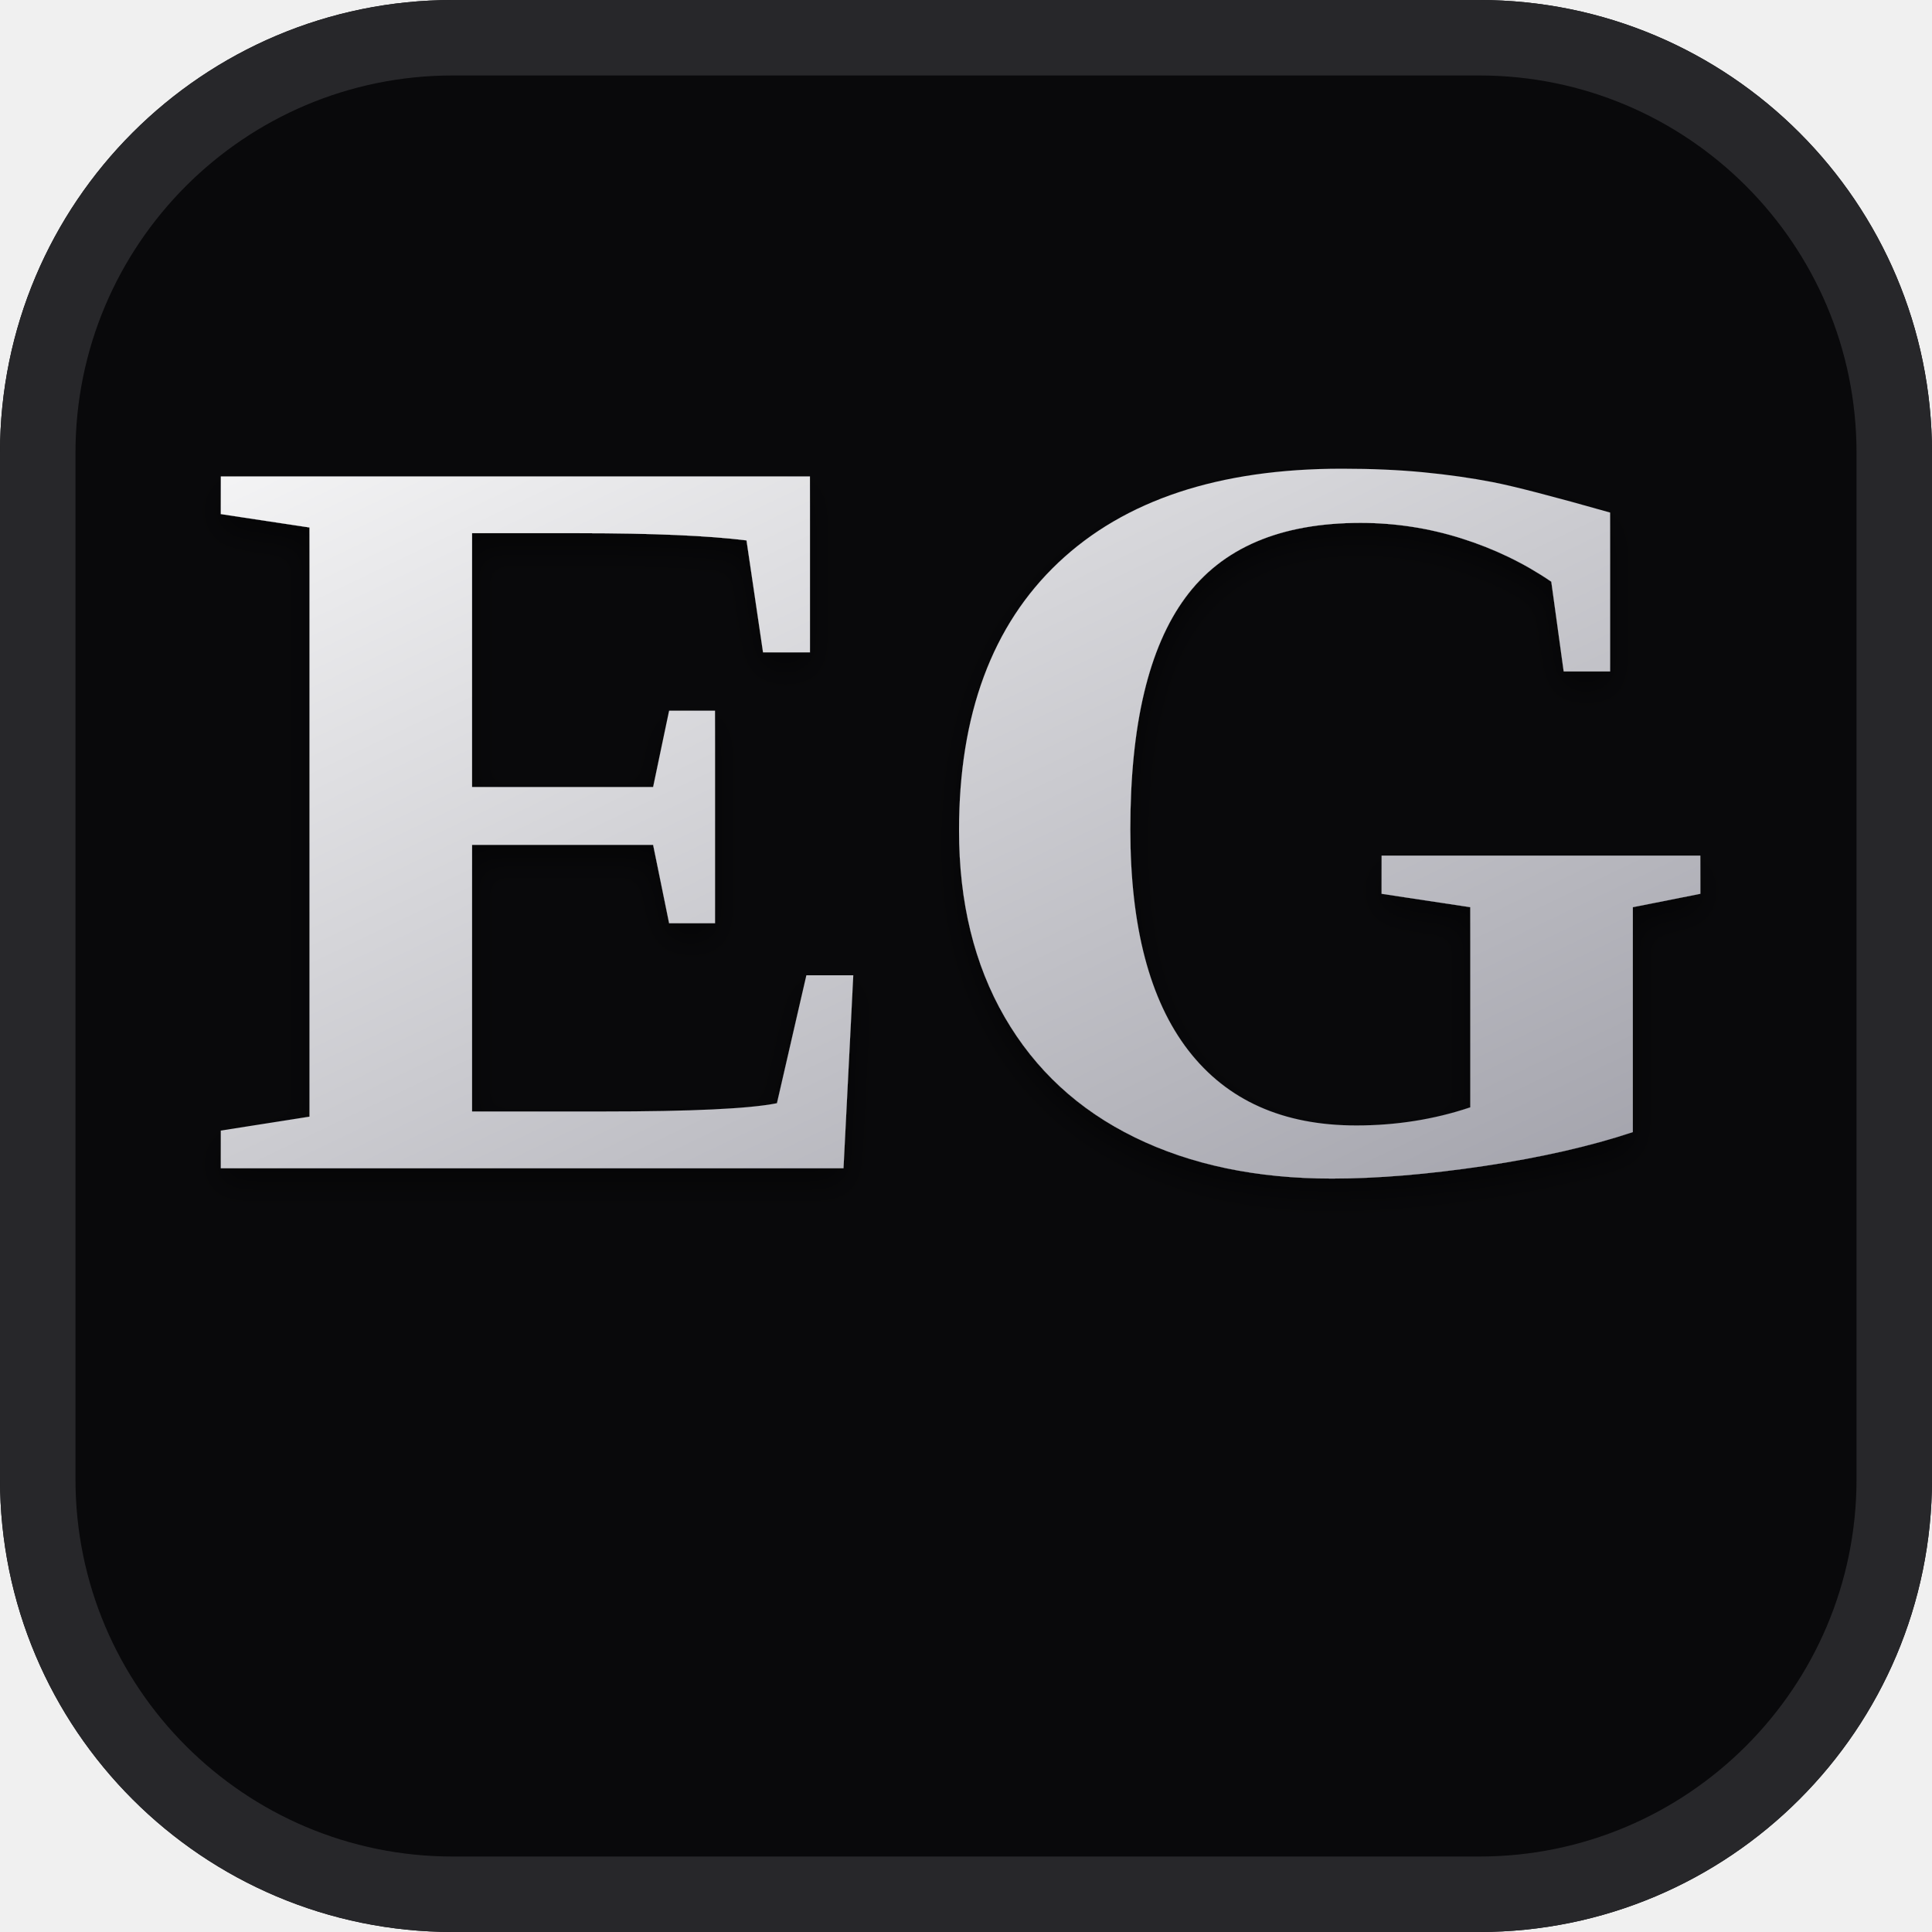
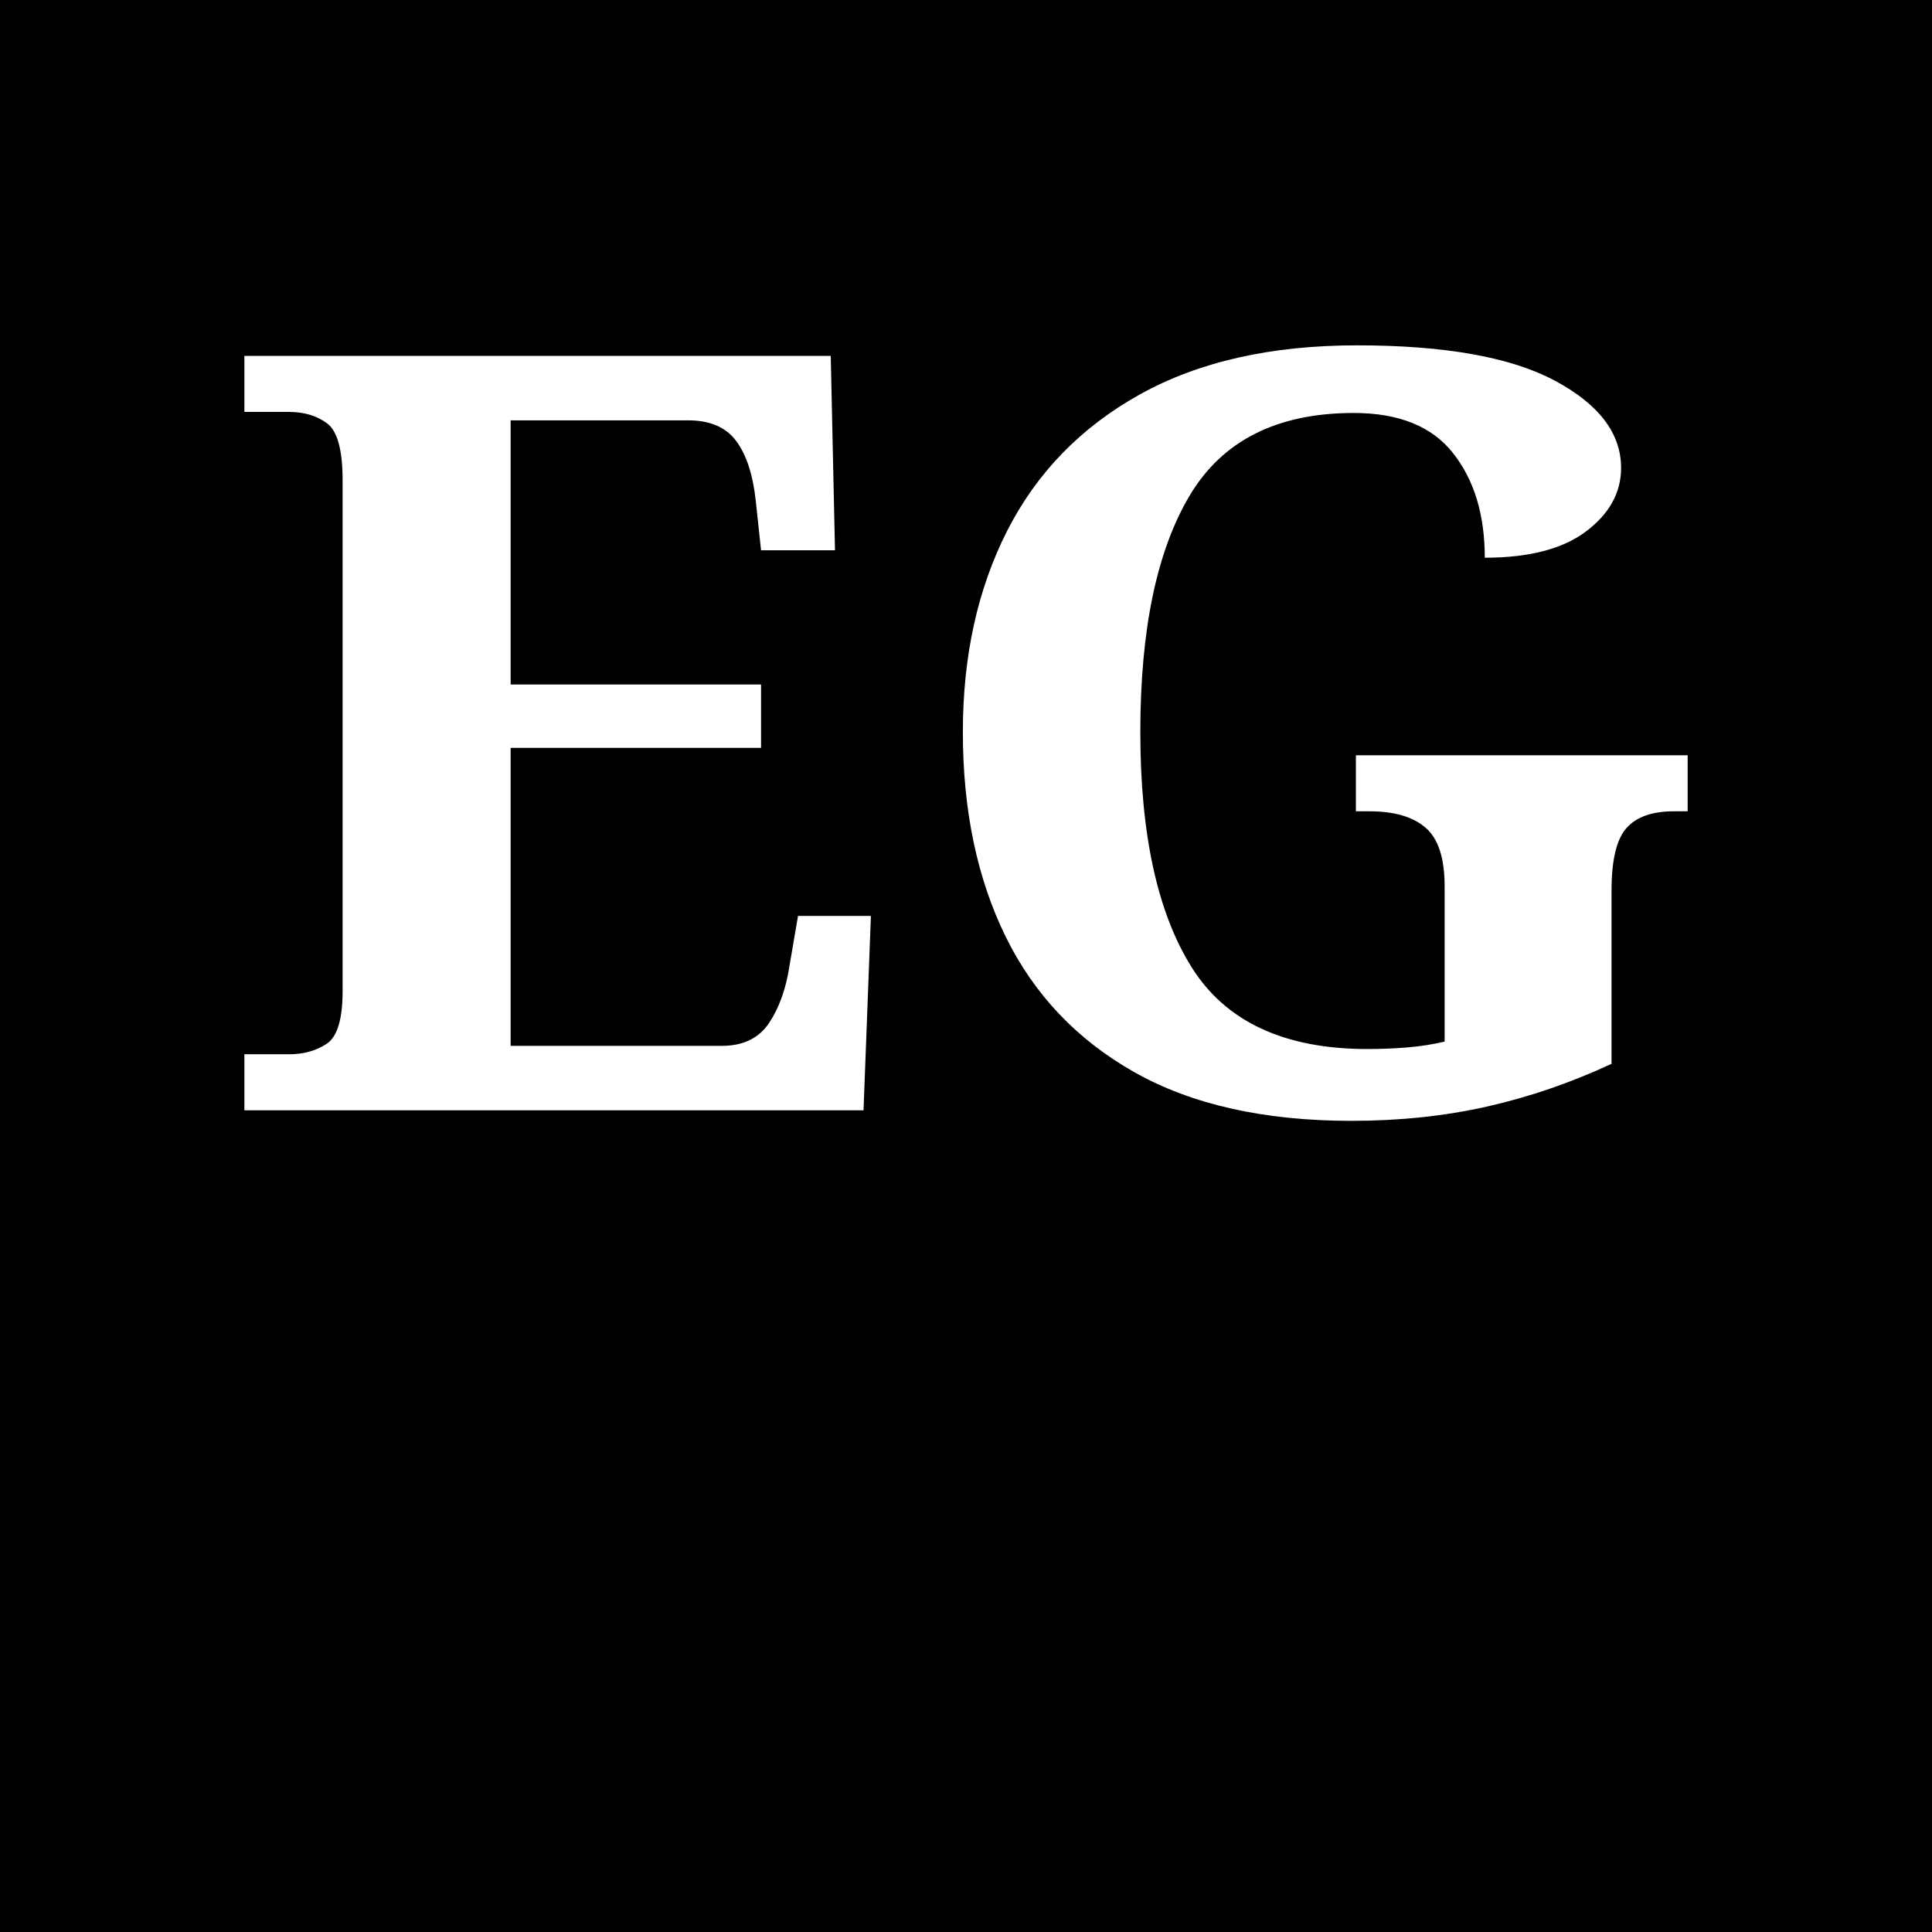
<svg xmlns="http://www.w3.org/2000/svg" viewBox="0 0 512 512">
-   <defs>
-     <linearGradient id="grad" x1="0%" y1="0%" x2="100%" y2="100%">
-       <stop offset="0%" style="stop-color:#f4f4f5;stop-opacity:1" />
-       <stop offset="100%" style="stop-color:#a1a1aa;stop-opacity:1" />
-     </linearGradient>
-     <filter id="shadow">
-       <feDropShadow dx="0" dy="4" stdDeviation="4" flood-color="#000" flood-opacity="0.5" />
-     </filter>
-   </defs>
-   <rect width="512" height="512" rx="120" fill="#09090b" />
-   <rect x="10" y="10" width="492" height="492" rx="110" fill="none" stroke="#27272a" stroke-width="20" />
-   <g font-family="Times New Roman, serif" font-weight="bold" font-size="280" text-anchor="middle" fill="url(#grad)" filter="url(#shadow)">
-     <text x="50%" y="55%" dy=".1em">EG</text>
-   </g>
+   <rect width="512" height="512" fill="#000000" />
+   <text x="50%" y="52%" dy=".1em" font-family="Playfair Display, serif" font-weight="700" font-size="280" text-anchor="middle" fill="#ffffff">EG</text>
</svg>
